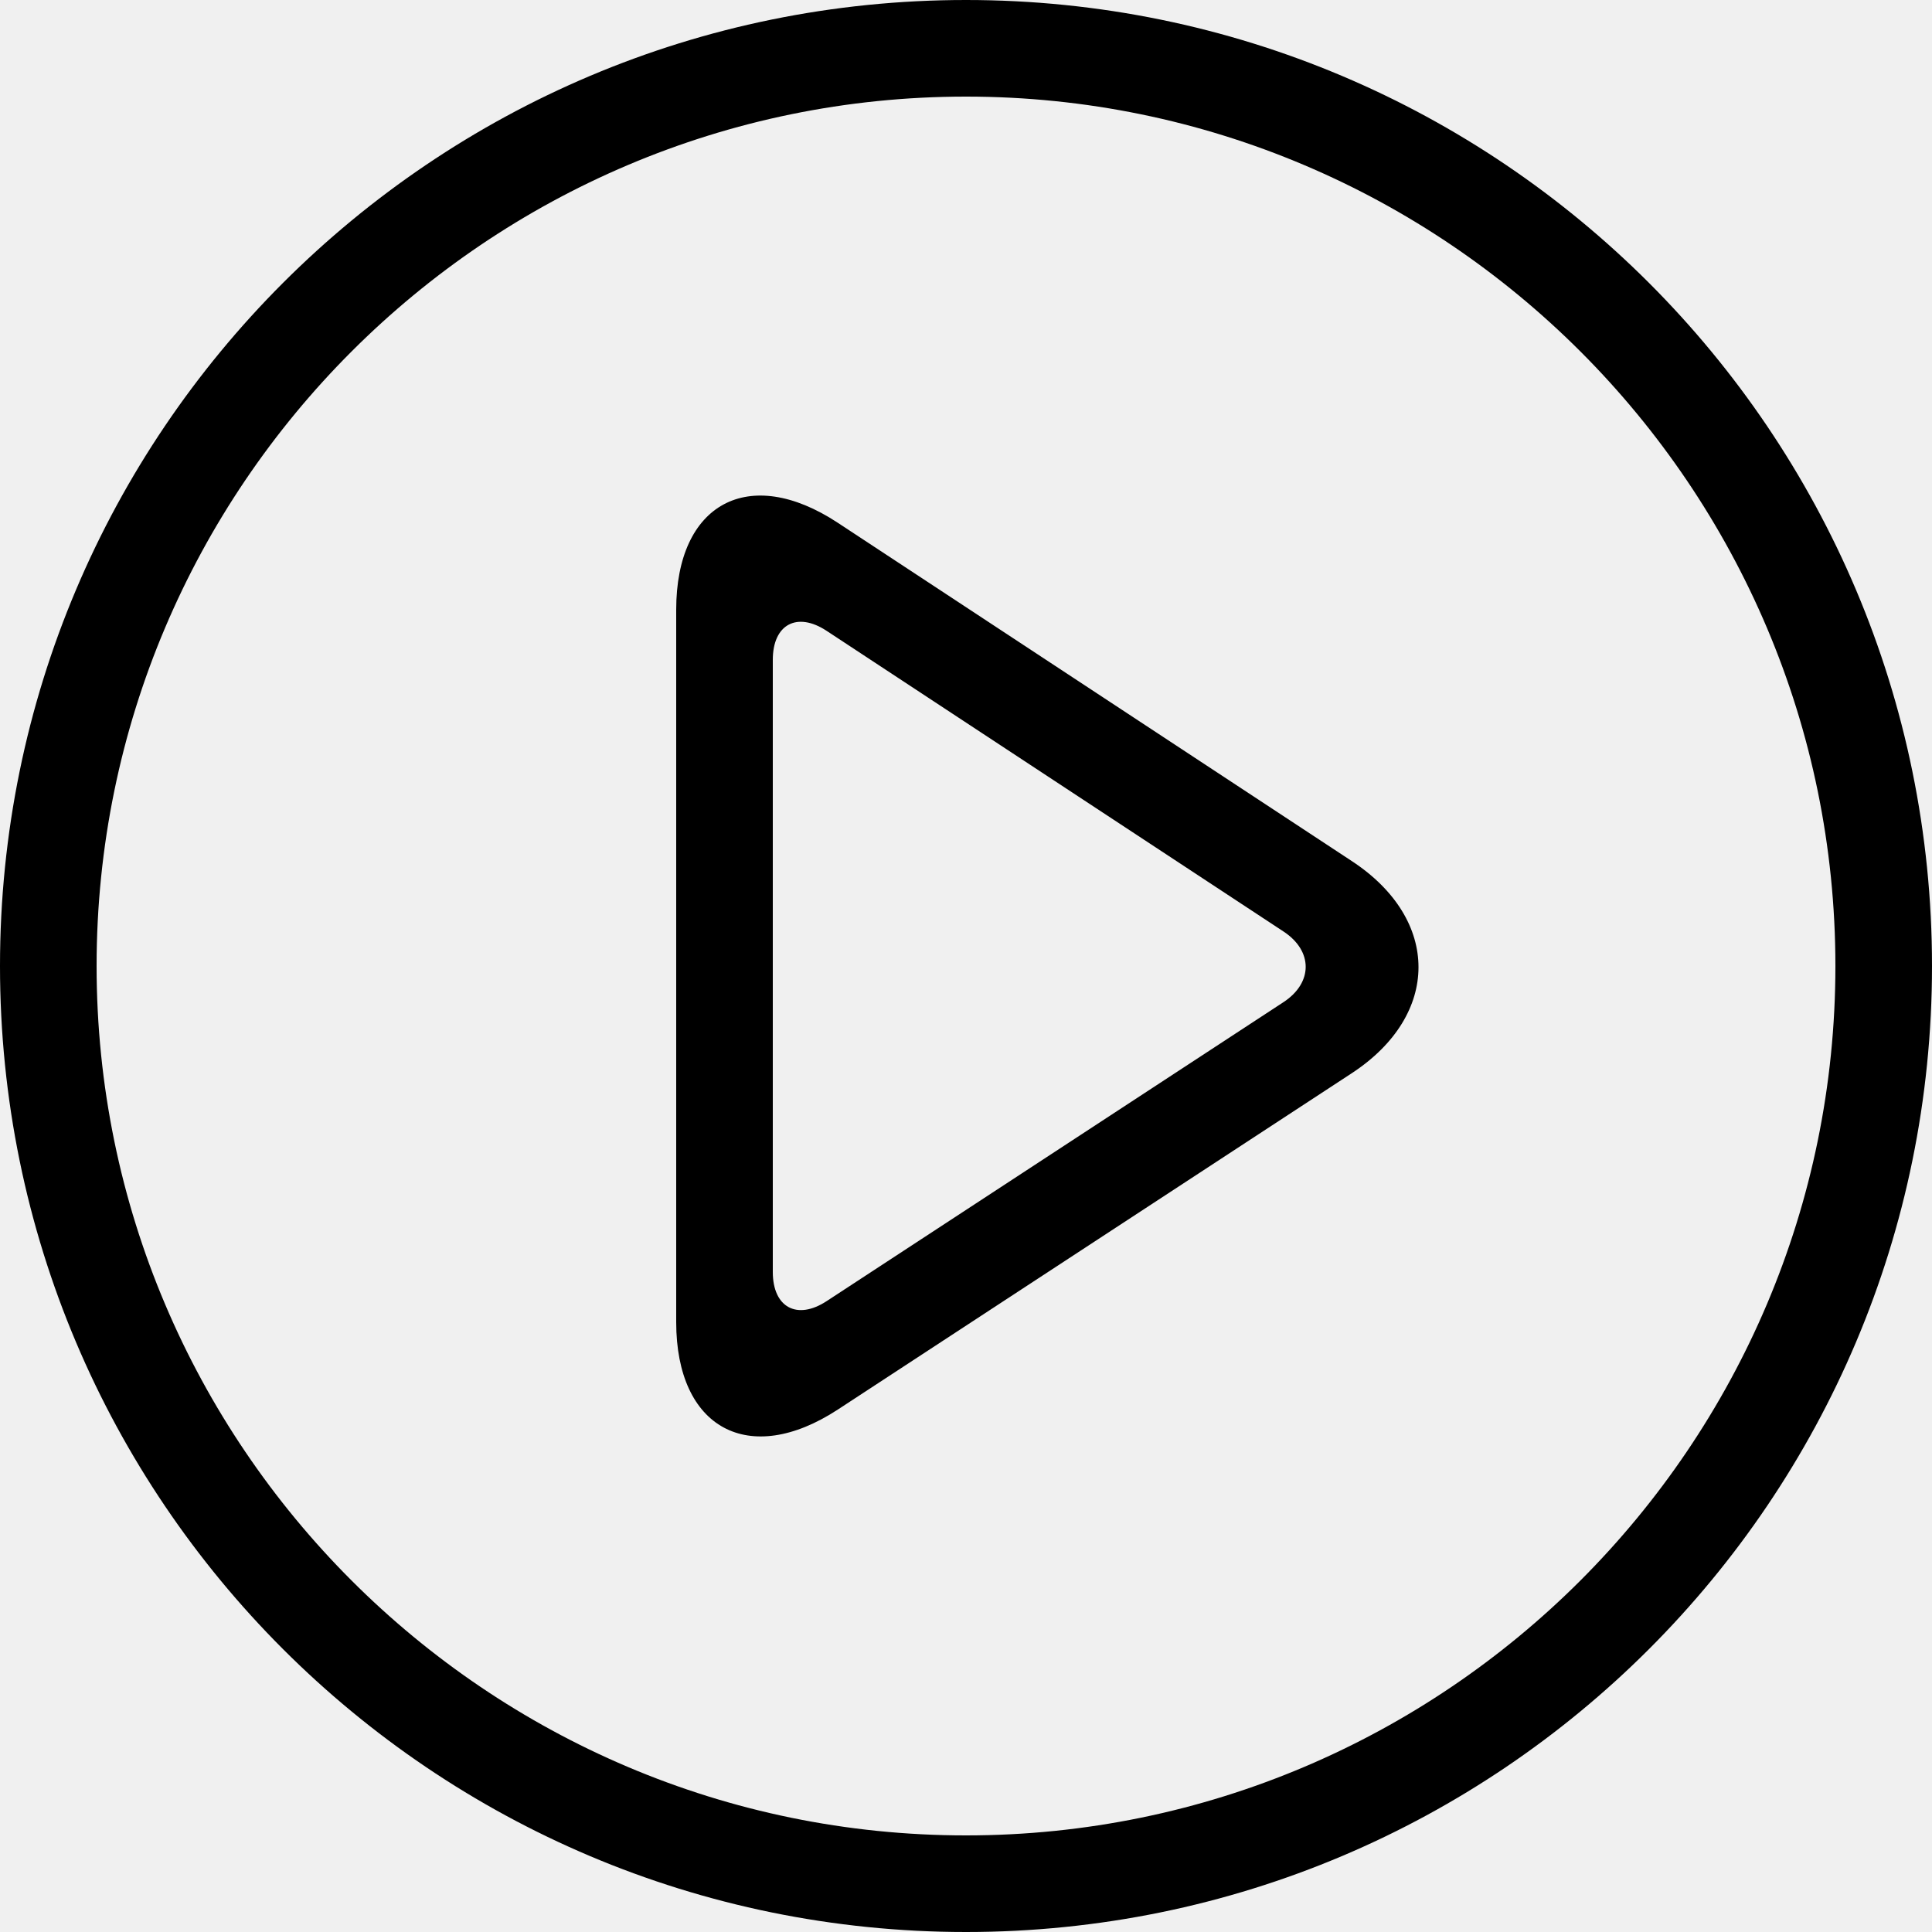
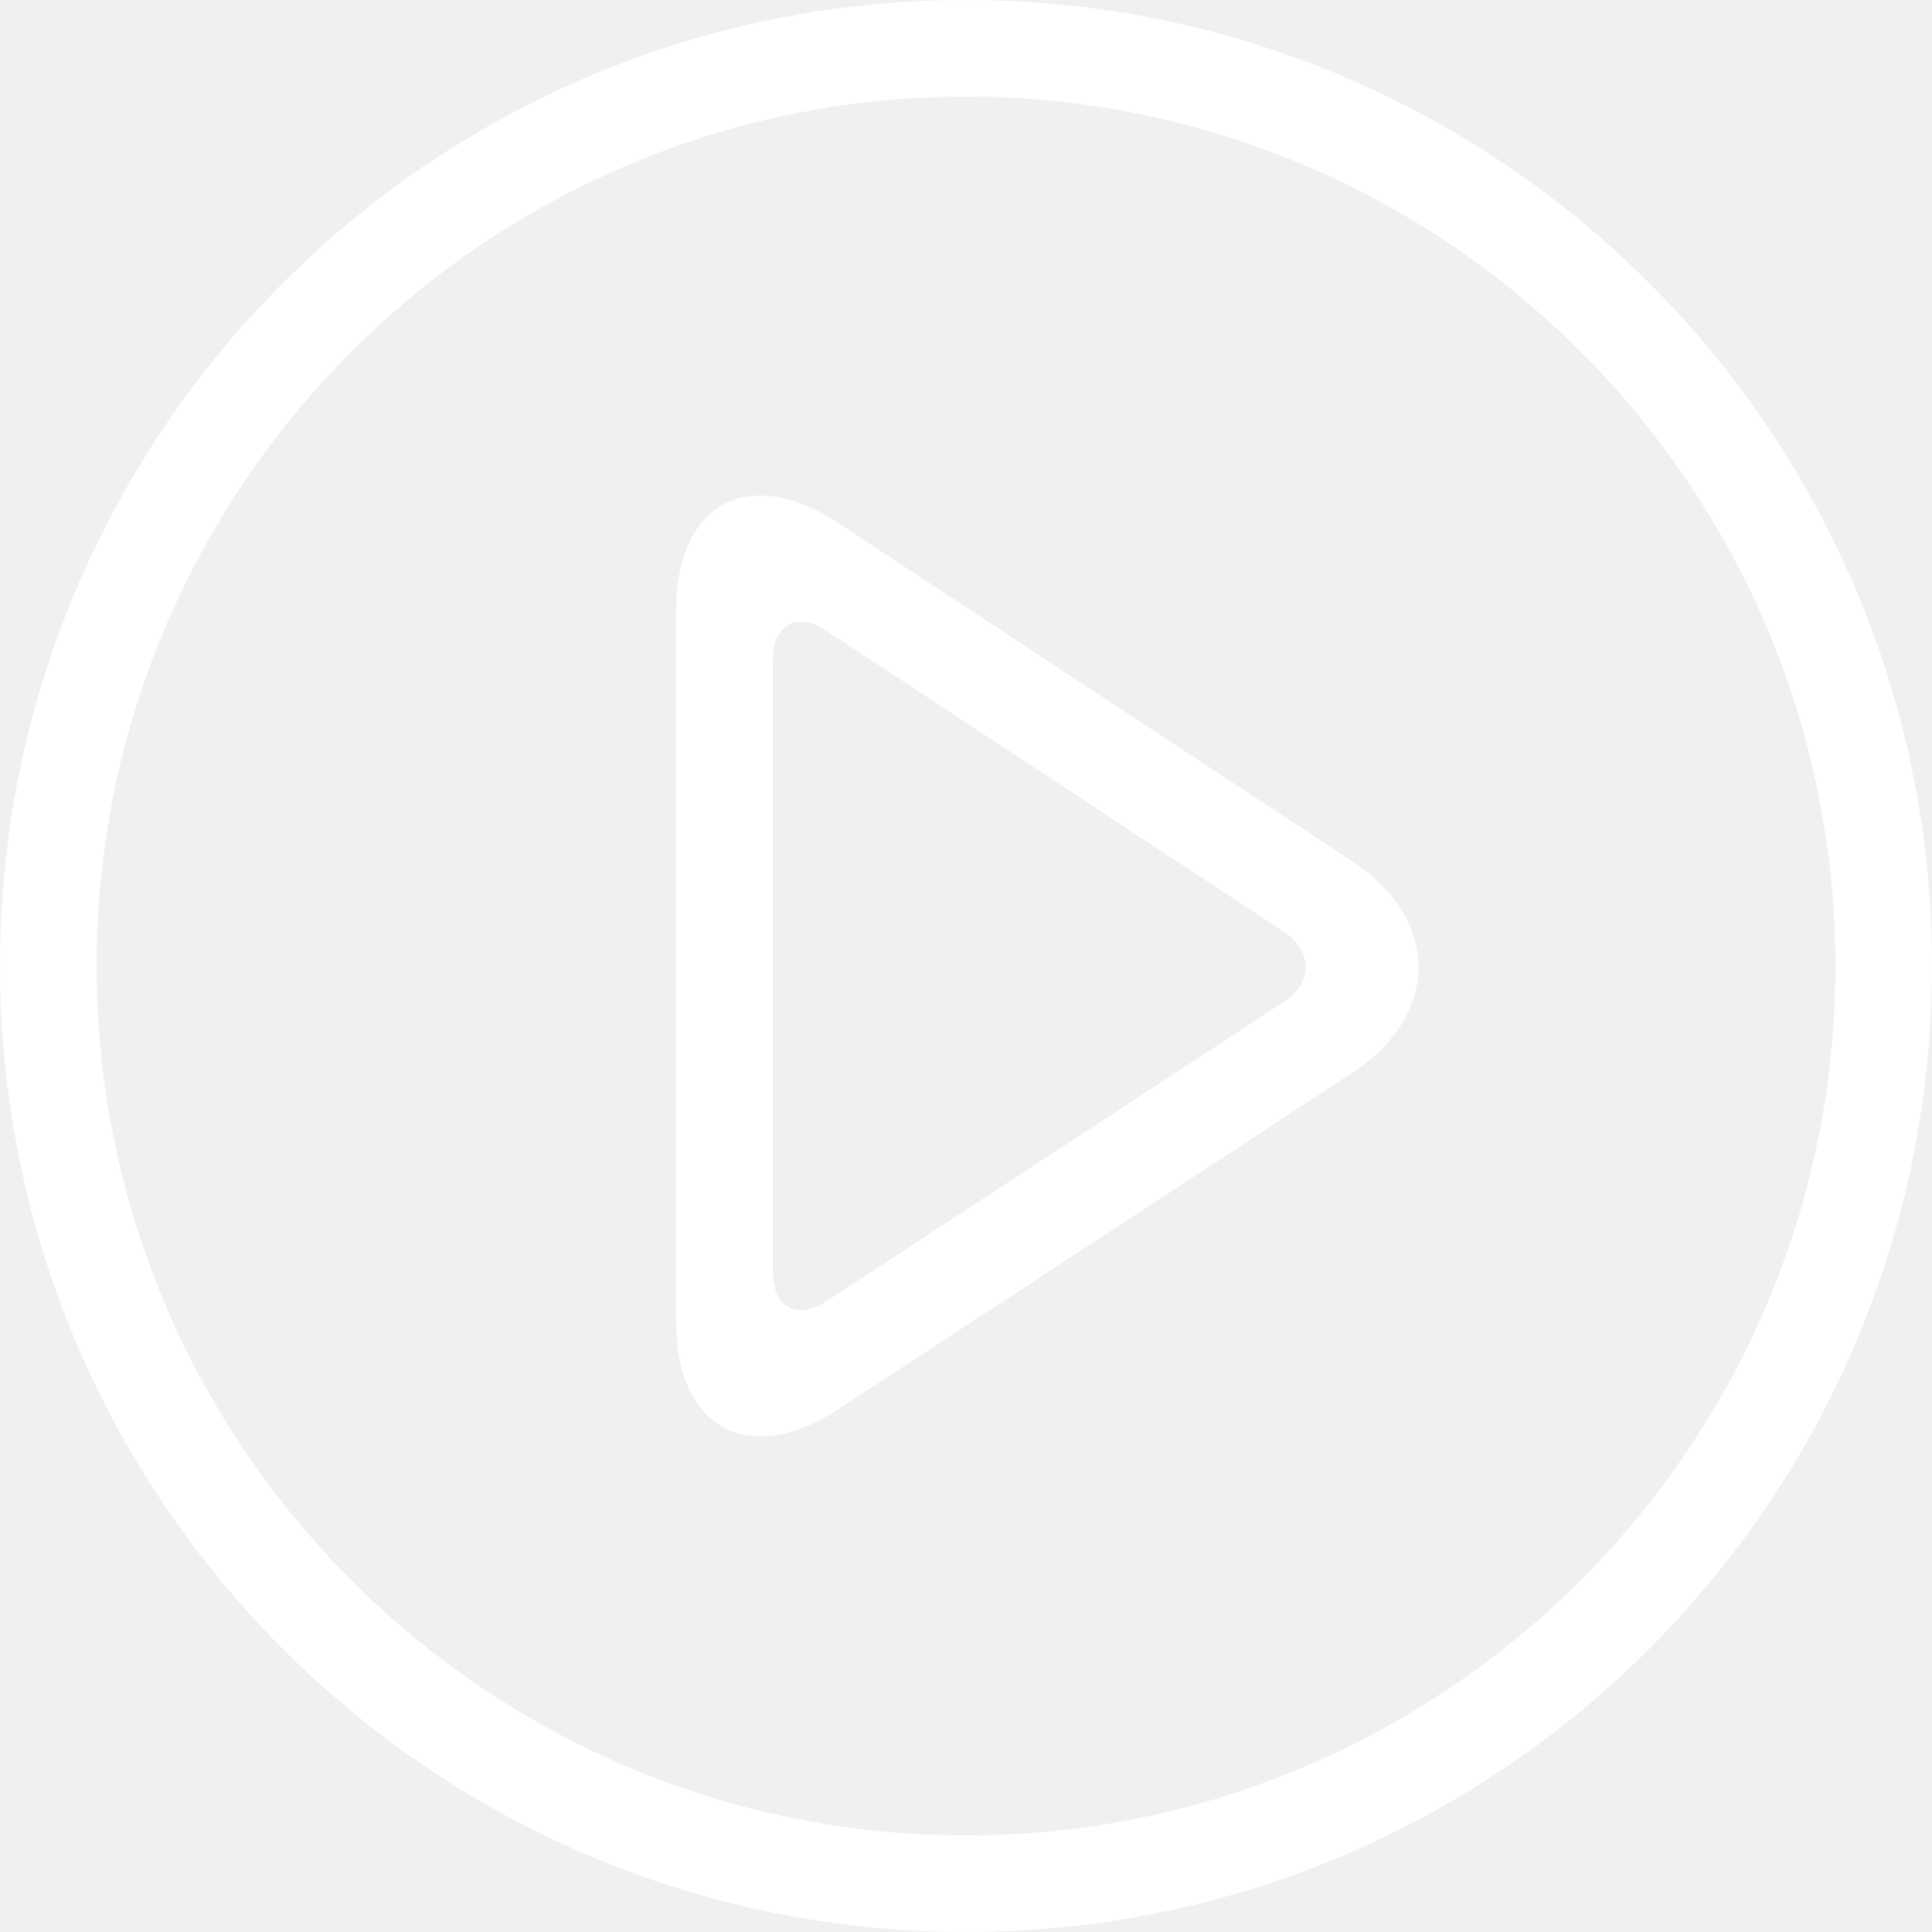
<svg xmlns="http://www.w3.org/2000/svg" version="1.1" id="Capa_1" x="0px" y="0px" viewBox="0 0 420 420" style="enable-background:new 0 0 420 420;" xml:space="preserve">
  <g>
-     <path d="M210,21c104.216,0,189,84.784,189,189s-84.784,189-189,189S21,314.216,21,210S105.784,21,210,21 M210,0   C94.031,0,0,94.024,0,210s94.031,210,210,210s210-94.024,210-210S325.969,0,210,0L210,0z" />
-     <path d="M293.909,187.215l-111.818-73.591C162.792,100.926,147,109.445,147,132.545V287.42c0,23.1,15.813,31.647,35.147,18.998   L293.86,233.31C313.187,220.647,313.208,199.913,293.909,187.215z M279.006,217.868l-99.295,64.981   c-6.44,4.221-11.711,1.372-11.711-6.328V143.437c0-7.7,5.264-10.535,11.697-6.3l99.33,65.366   C285.46,206.731,285.453,213.647,279.006,217.868z" />
+     <path style="fill:white;" d="M210,21c104.216,0,189,84.784,189,189s-84.784,189-189,189S21,314.216,21,210S105.784,21,210,21 M210,0   C94.031,0,0,94.024,0,210s94.031,210,210,210s210-94.024,210-210S325.969,0,210,0L210,0z" />
+     <path style="fill:white;" d="M293.909,187.215l-111.818-73.591C162.792,100.926,147,109.445,147,132.545V287.42c0,23.1,15.813,31.647,35.147,18.998   L293.86,233.31C313.187,220.647,313.208,199.913,293.909,187.215z M279.006,217.868l-99.295,64.981   c-6.44,4.221-11.711,1.372-11.711-6.328V143.437c0-7.7,5.264-10.535,11.697-6.3l99.33,65.366   C285.46,206.731,285.453,213.647,279.006,217.868z" />
  </g>
  <g>
</g>
  <g>
</g>
  <g>
</g>
  <g>
</g>
  <g>
</g>
  <g>
</g>
  <g>
</g>
  <g>
</g>
  <g>
</g>
  <g>
</g>
  <g>
</g>
  <g>
</g>
  <g>
</g>
  <g>
</g>
  <g>
</g>
</svg>
